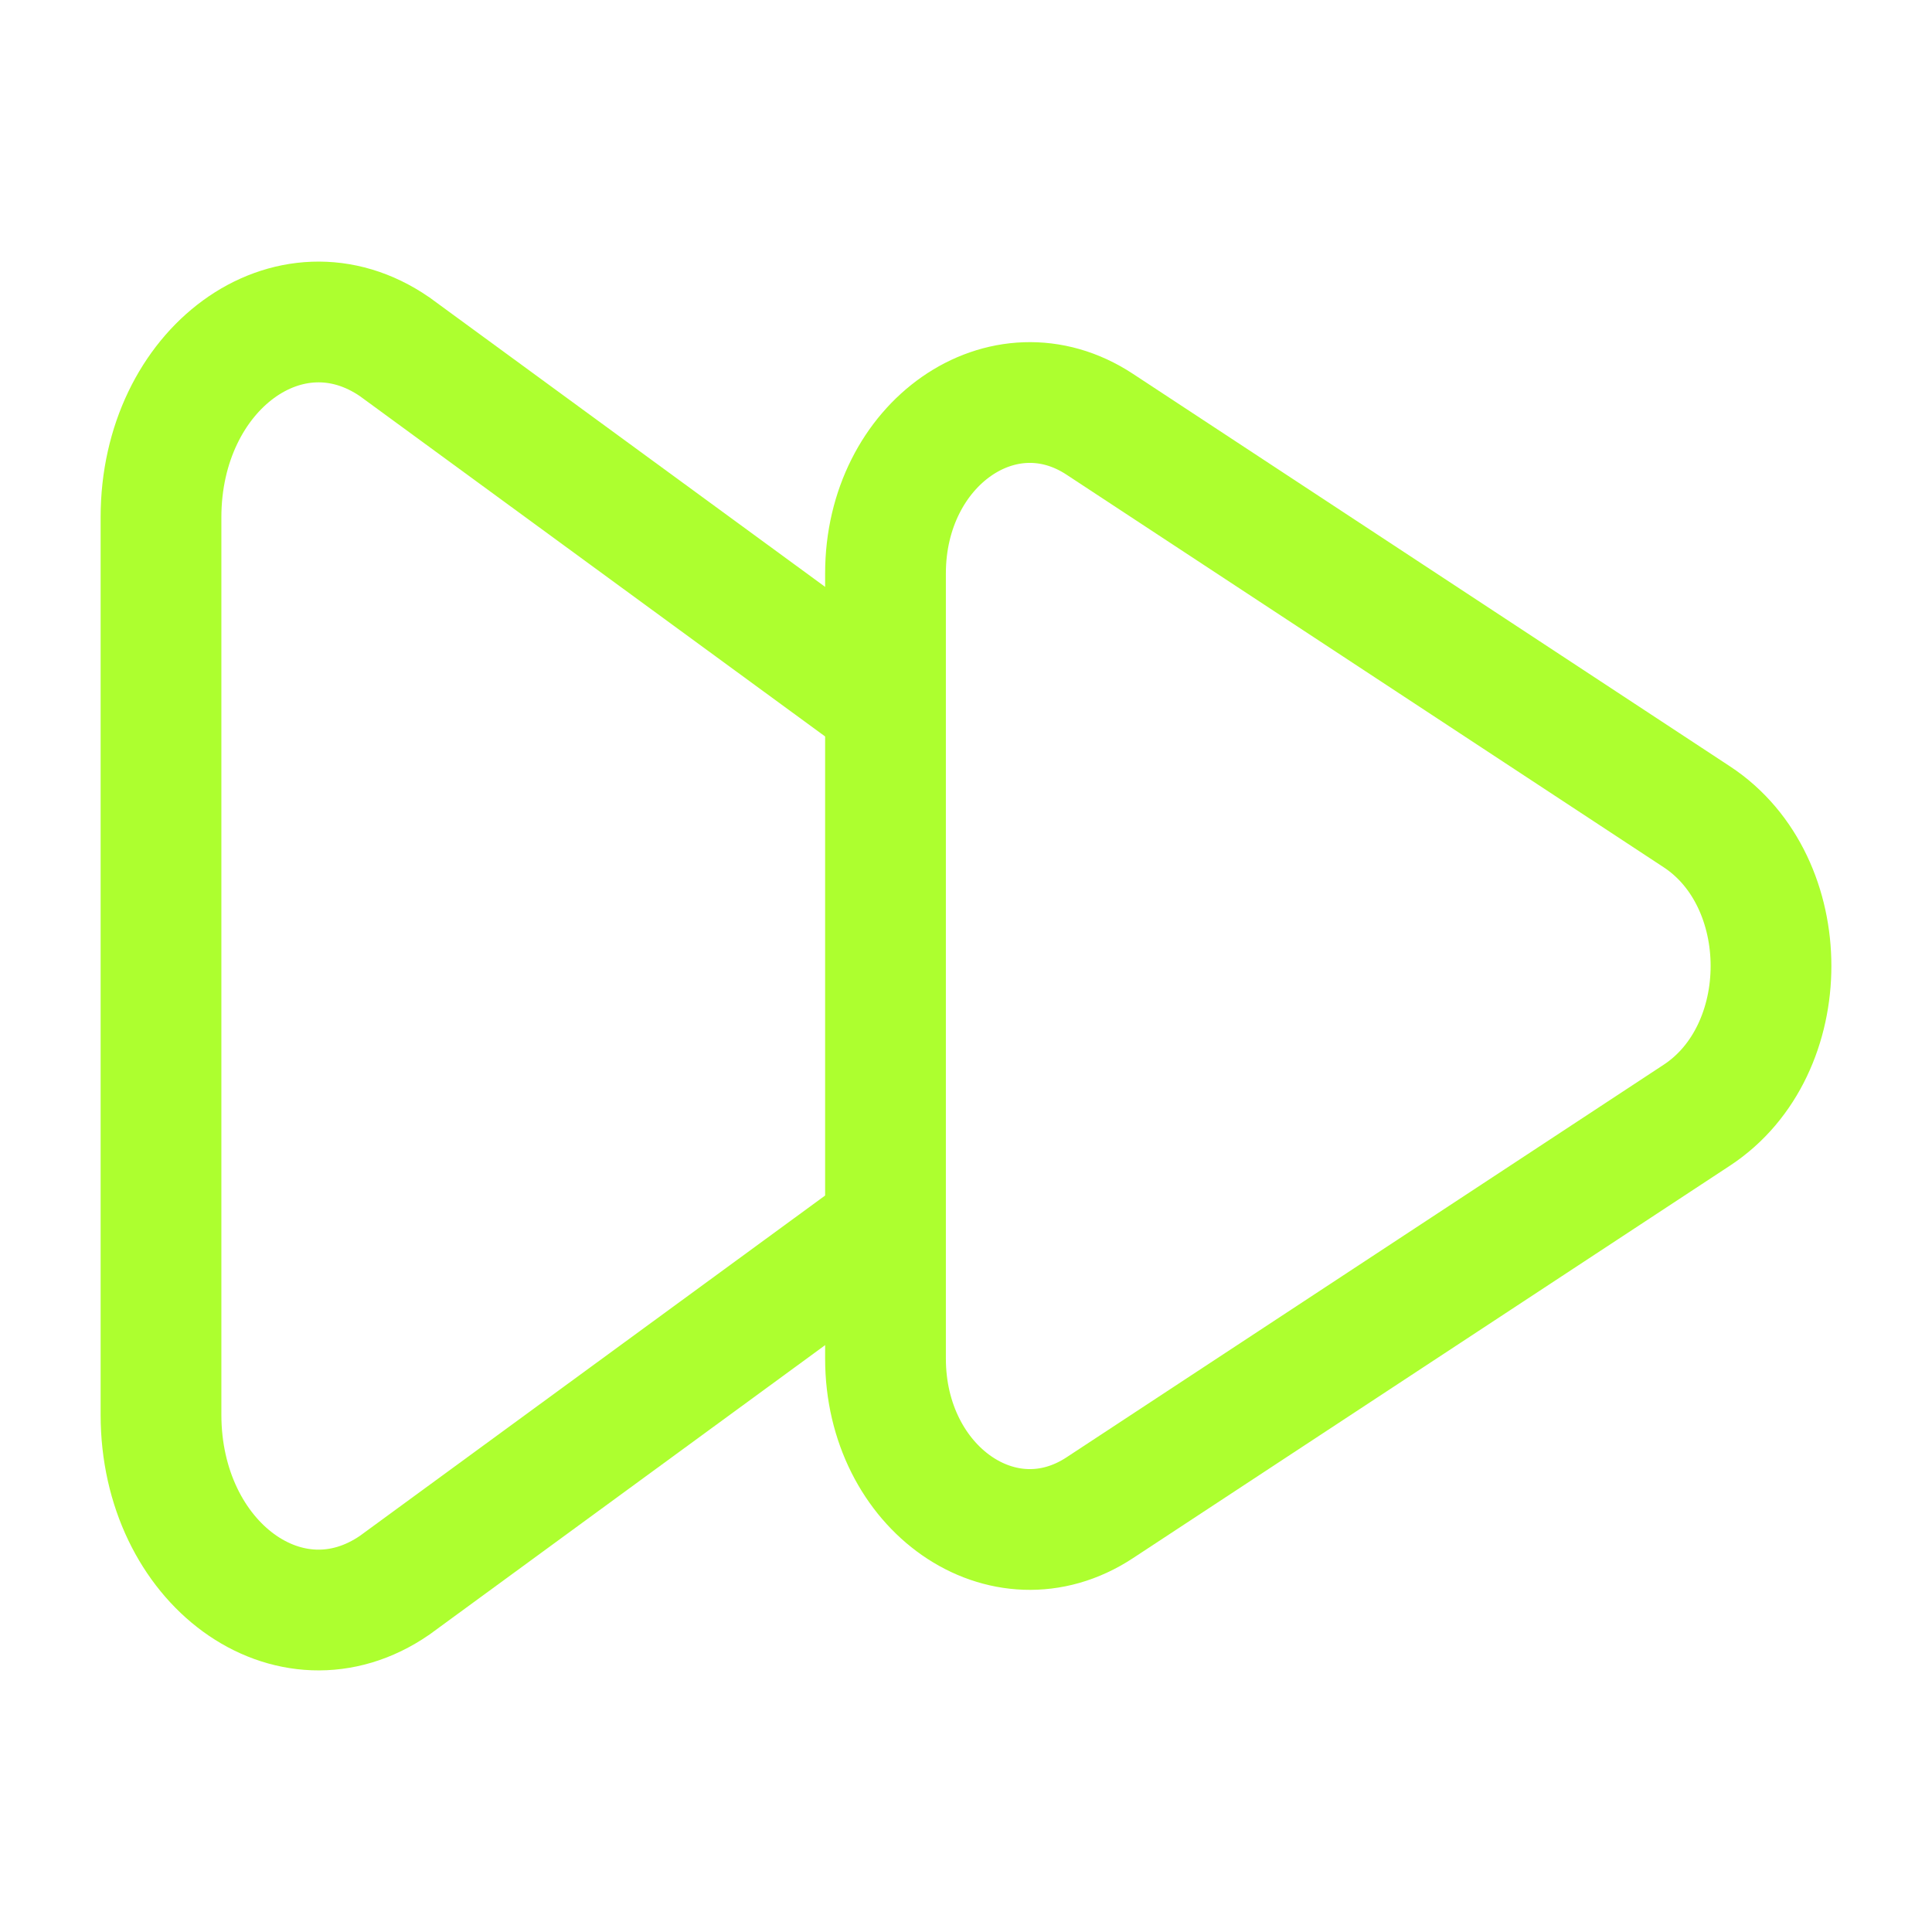
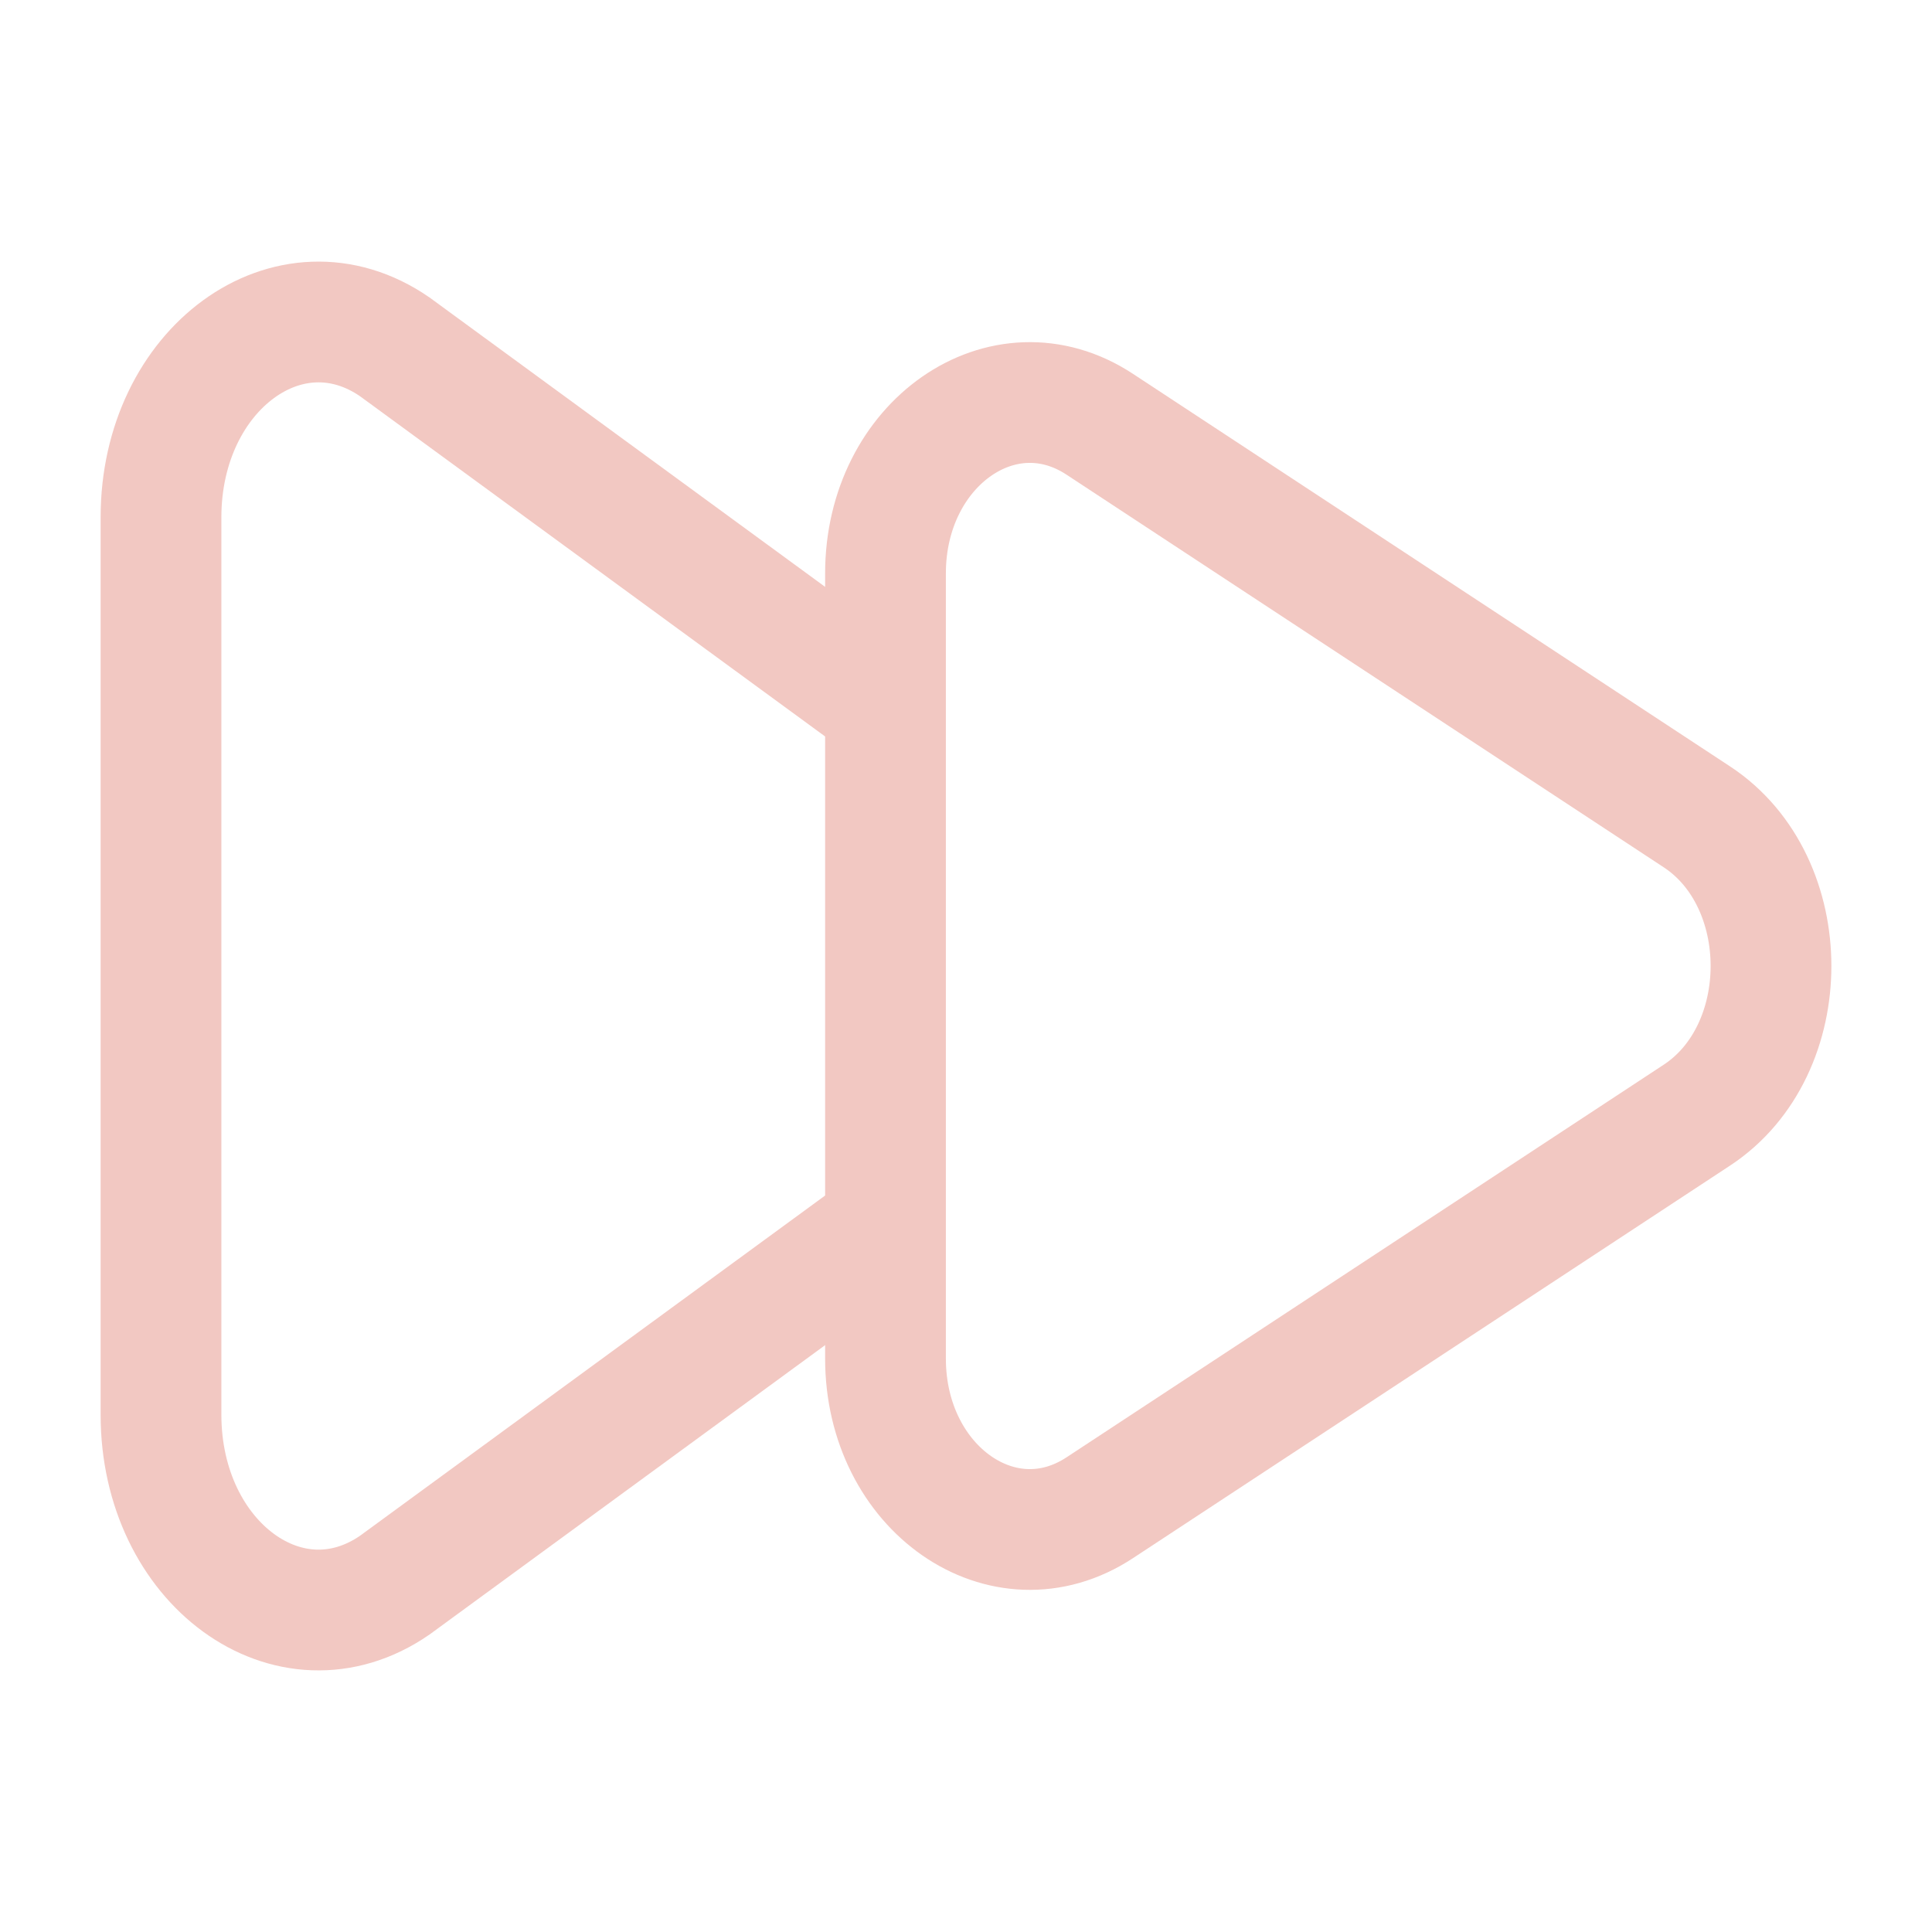
<svg xmlns="http://www.w3.org/2000/svg" width="800px" height="800px" viewBox="0 0 24 24" fill="none">
  <g id="SVGRepo_bgCarrier" stroke-width="0" />
  <g id="SVGRepo_tracerCarrier" stroke-linecap="round" stroke-linejoin="round" />
  <g id="SVGRepo_iconCarrier">
-     <path d="M11 8.768L4.903 4.308C3.601 3.411 2 4.579 2 6.426L2 17.574C2 19.421 3.601 20.589 4.903 19.692L11 15.232" stroke="greenyellow" stroke-width="1.5" />
-     <path d="M21.079 10.147C22.307 10.954 22.307 13.046 21.079 13.853L13.661 18.73C12.467 19.515 11 18.493 11 16.877L11 7.123C11 5.507 12.467 4.485 13.661 5.27L21.079 10.147Z" stroke="greenyellow" stroke-width="1.5" />
+     <path d="M11 8.768L4.903 4.308C3.601 3.411 2 4.579 2 6.426L2 17.574C2 19.421 3.601 20.589 4.903 19.692L11 15.232" stroke="#f2c8c2" stroke-width="1.5" />
+     <path d="M21.079 10.147C22.307 10.954 22.307 13.046 21.079 13.853L13.661 18.73C12.467 19.515 11 18.493 11 16.877L11 7.123C11 5.507 12.467 4.485 13.661 5.27L21.079 10.147Z" stroke="#f2c8c2" stroke-width="1.5" />
  </g>
</svg>
